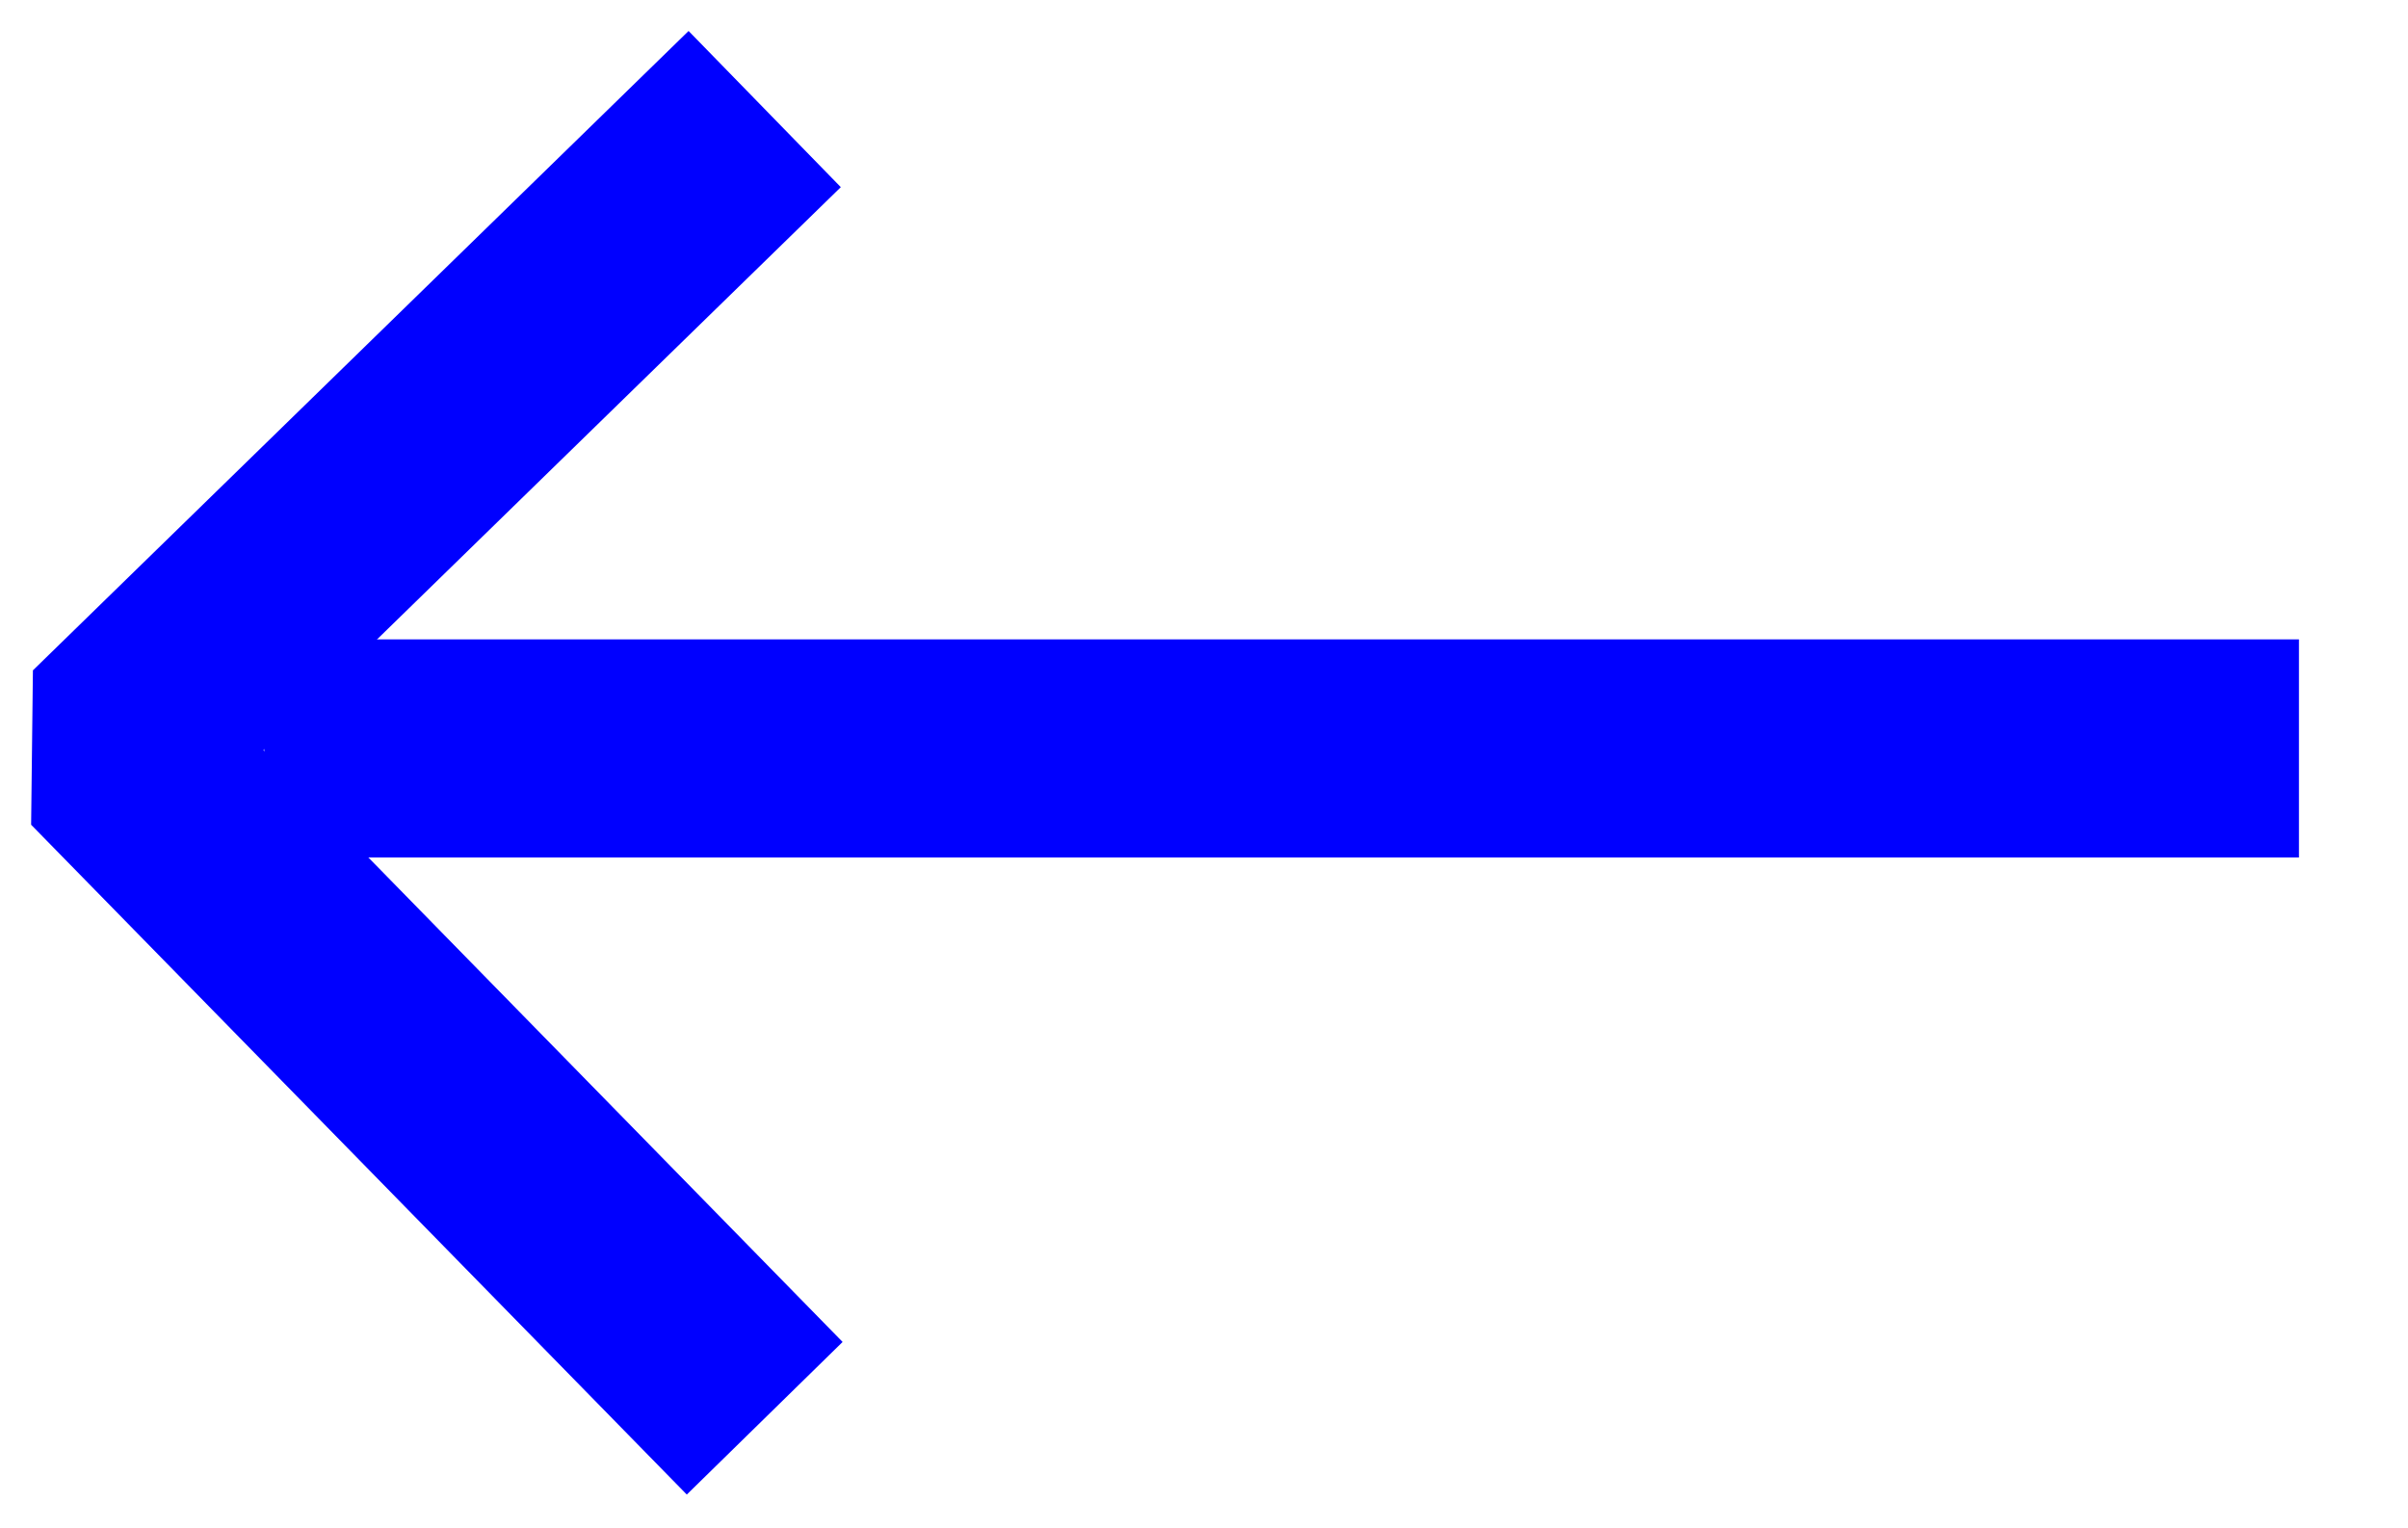
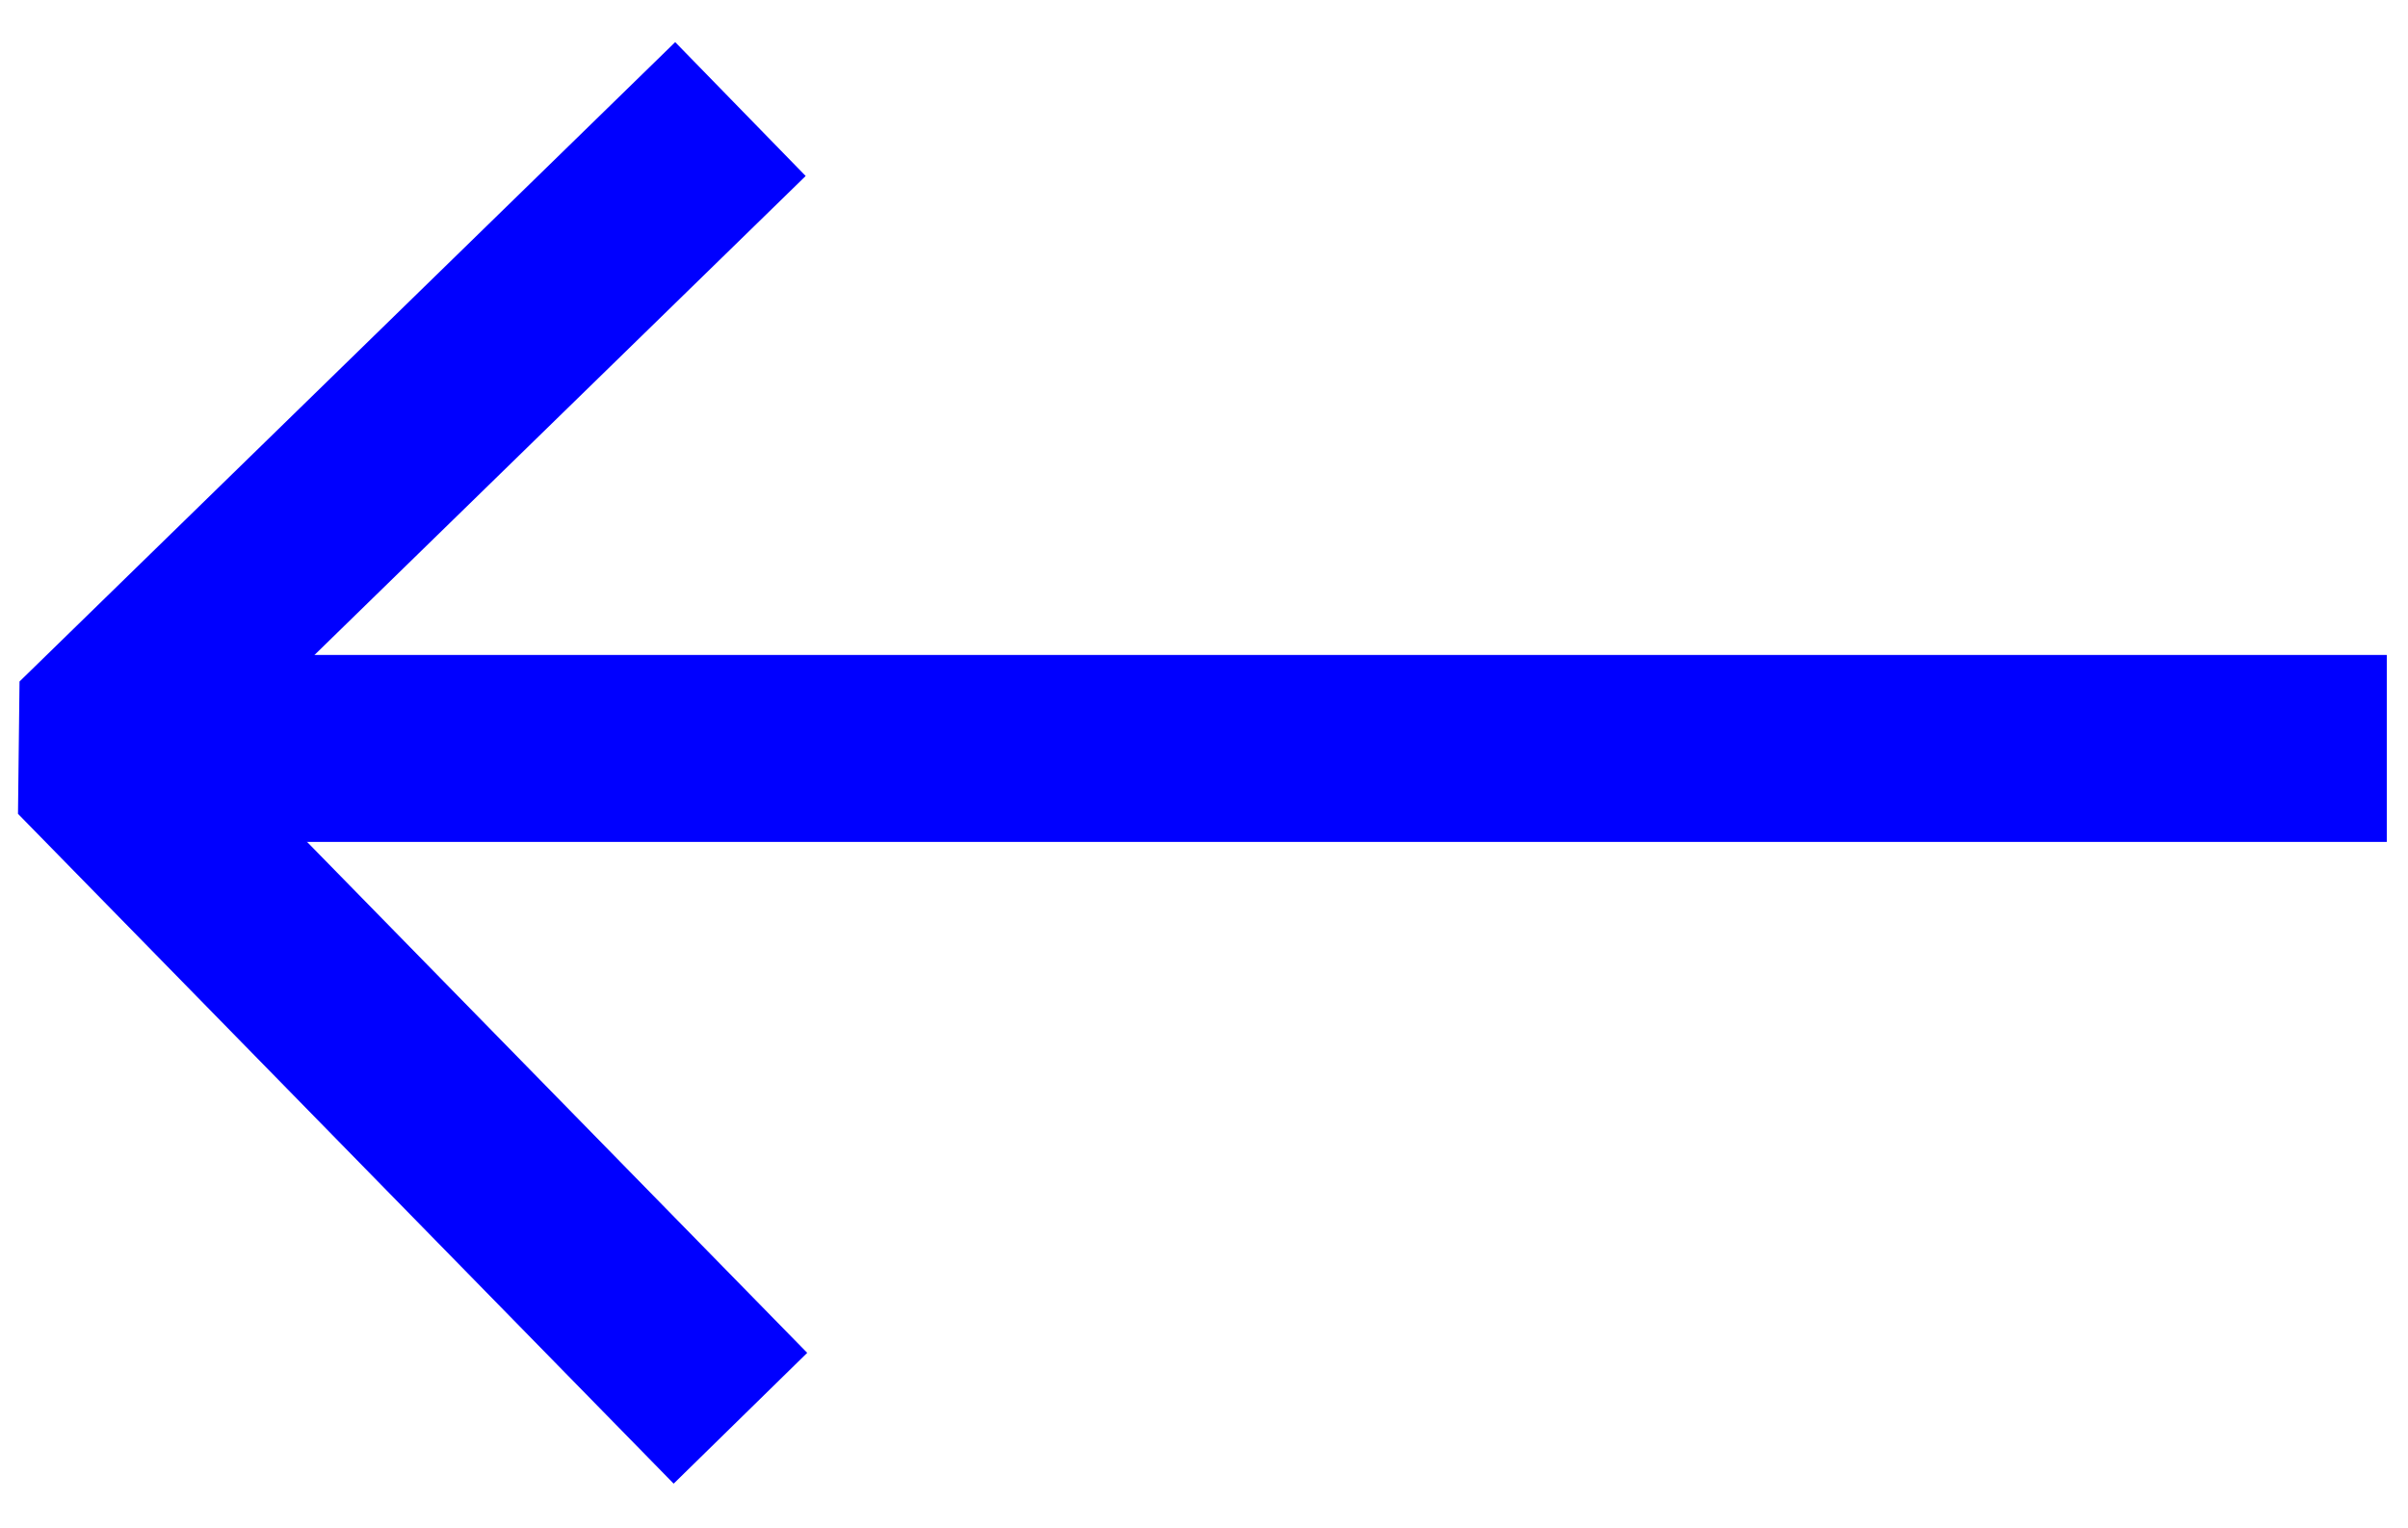
<svg xmlns="http://www.w3.org/2000/svg" version="1.1" width="77.297" height="49.015" id="svg3804">
  <defs id="defs3806" />
-   <g transform="translate(-362.6373,-523.4818)" id="layer1" style="stroke:#0000ff;stroke-opacity:1">
-     <path d="m 387.184,526.982 -21.047,20.519 21.047,21.496" id="path3767-8" style="fill:none;stroke:#0000ff;stroke-width:7;stroke-linecap:butt;stroke-linejoin:bevel;stroke-miterlimit:4;stroke-opacity:1;stroke-dasharray:none" />
-     <path d="m 371.12,547.501 65.314,0" id="path3769-1" style="fill:none;stroke:#0000ff;stroke-width:7;stroke-linecap:butt;stroke-linejoin:miter;stroke-miterlimit:4;stroke-opacity:1;stroke-dasharray:none" />
-   </g>
+   <path d="M 23.768,3.5 2.721,24.019 23.768,45.515" id="path3767-8" style="fill:none;stroke:#0000ff;stroke-width:6;stroke-linecap:butt;stroke-linejoin:bevel;stroke-miterlimit:4;stroke-opacity:1;stroke-dasharray:none" />
+   <path d="m 6.013,24.019 70.603,0" id="path3769-1" style="fill:none;stroke:#0000ff;stroke-width:6;stroke-linecap:butt;stroke-linejoin:miter;stroke-miterlimit:4;stroke-opacity:1;stroke-dasharray:none" />
</svg>
